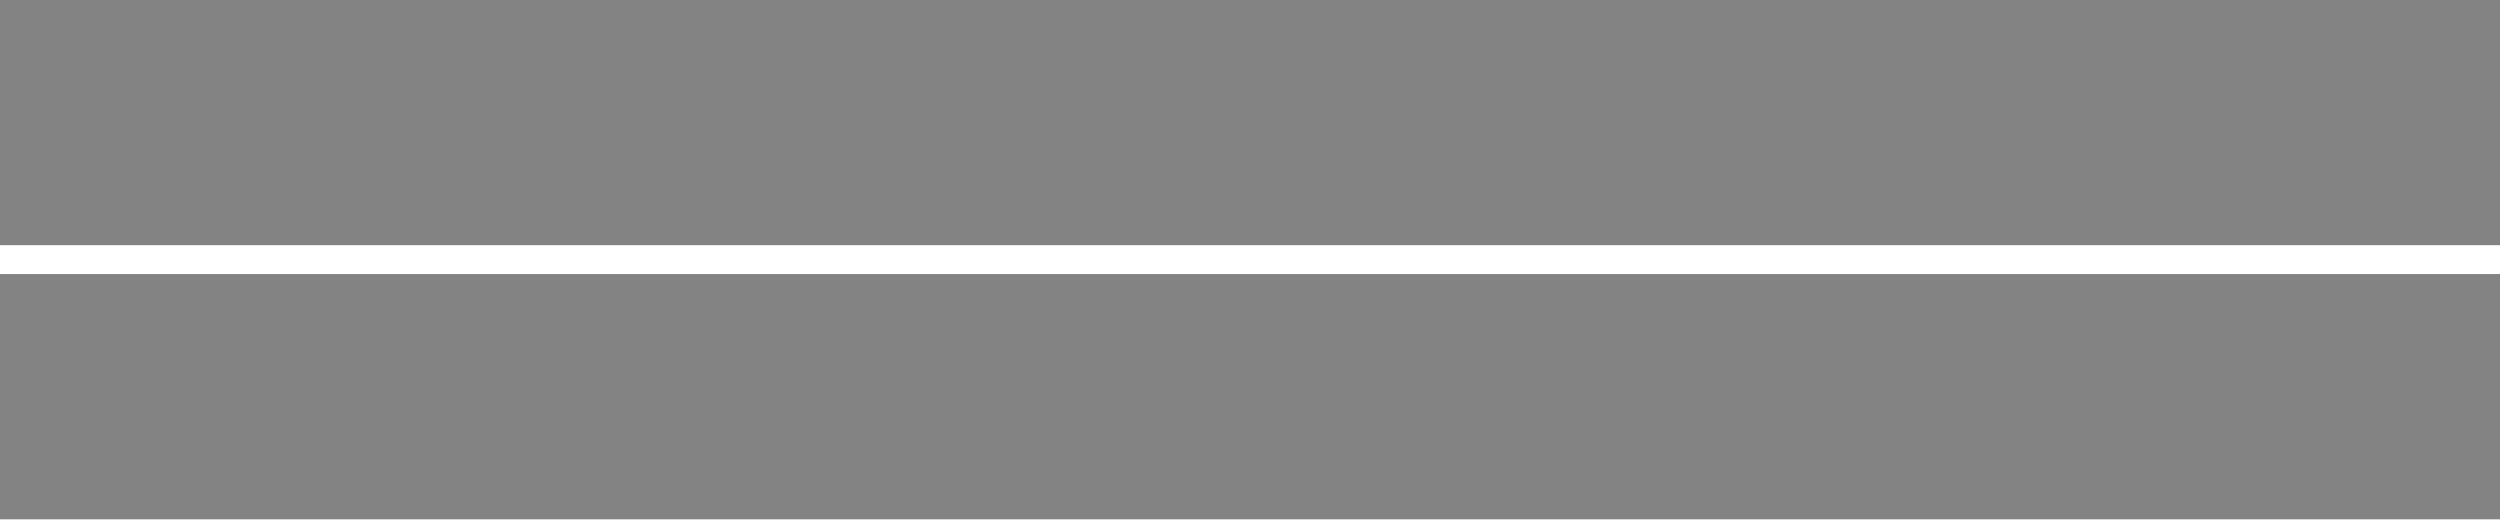
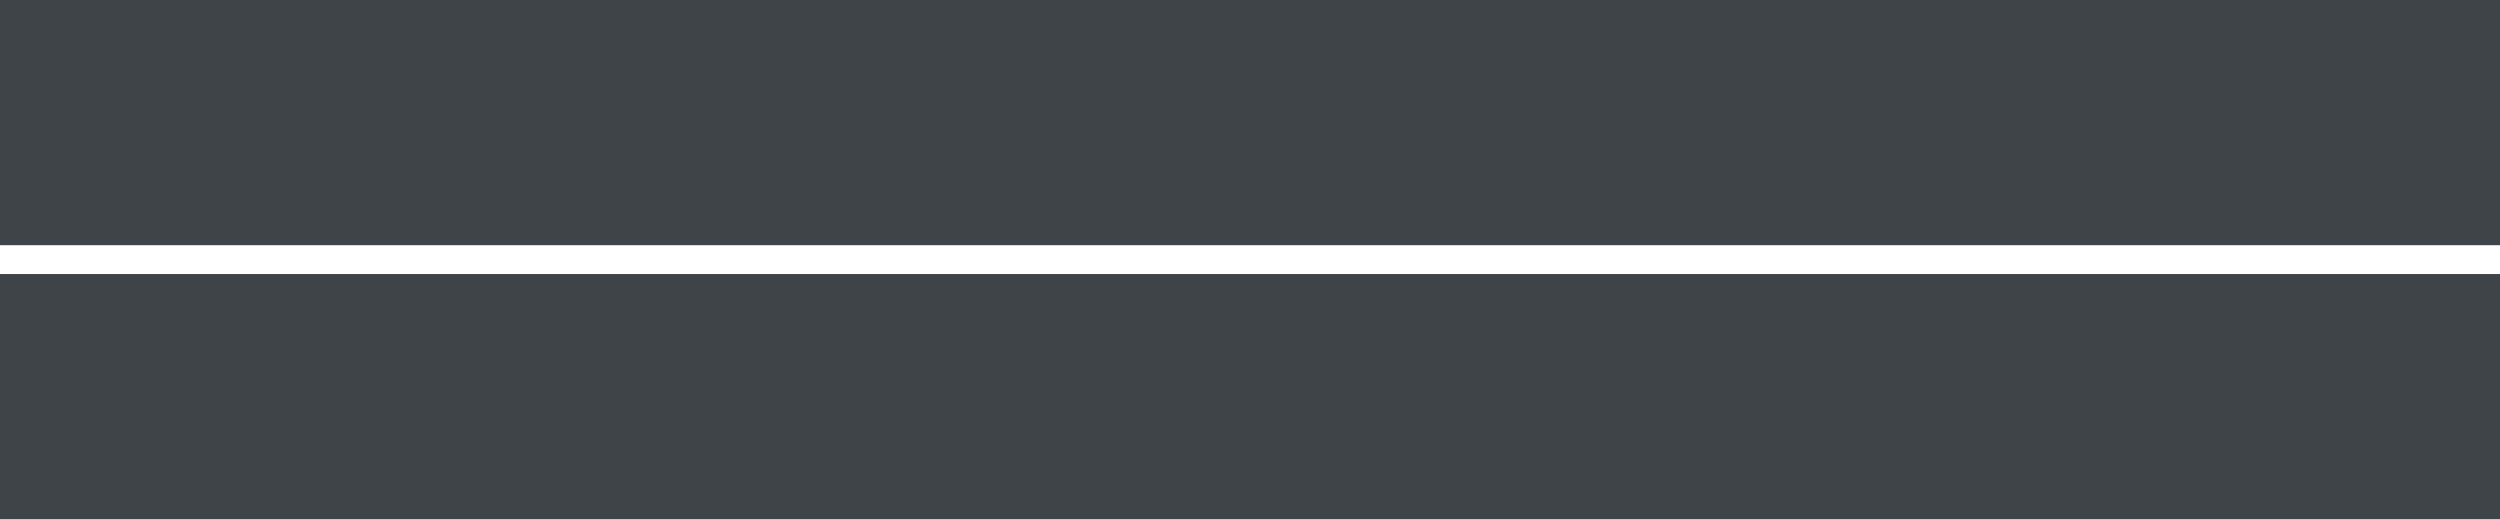
<svg xmlns="http://www.w3.org/2000/svg" width="260" height="54">
  <g fill="none" fill-rule="evenodd">
-     <path fill="#838383" d="M0 0h260v54H0z" />
+     <path fill="#3F4449" d="M0 0h260v54H0z" />
    <path d="M0 27h260" stroke="#FFF" stroke-width="3" />
  </g>
</svg>
